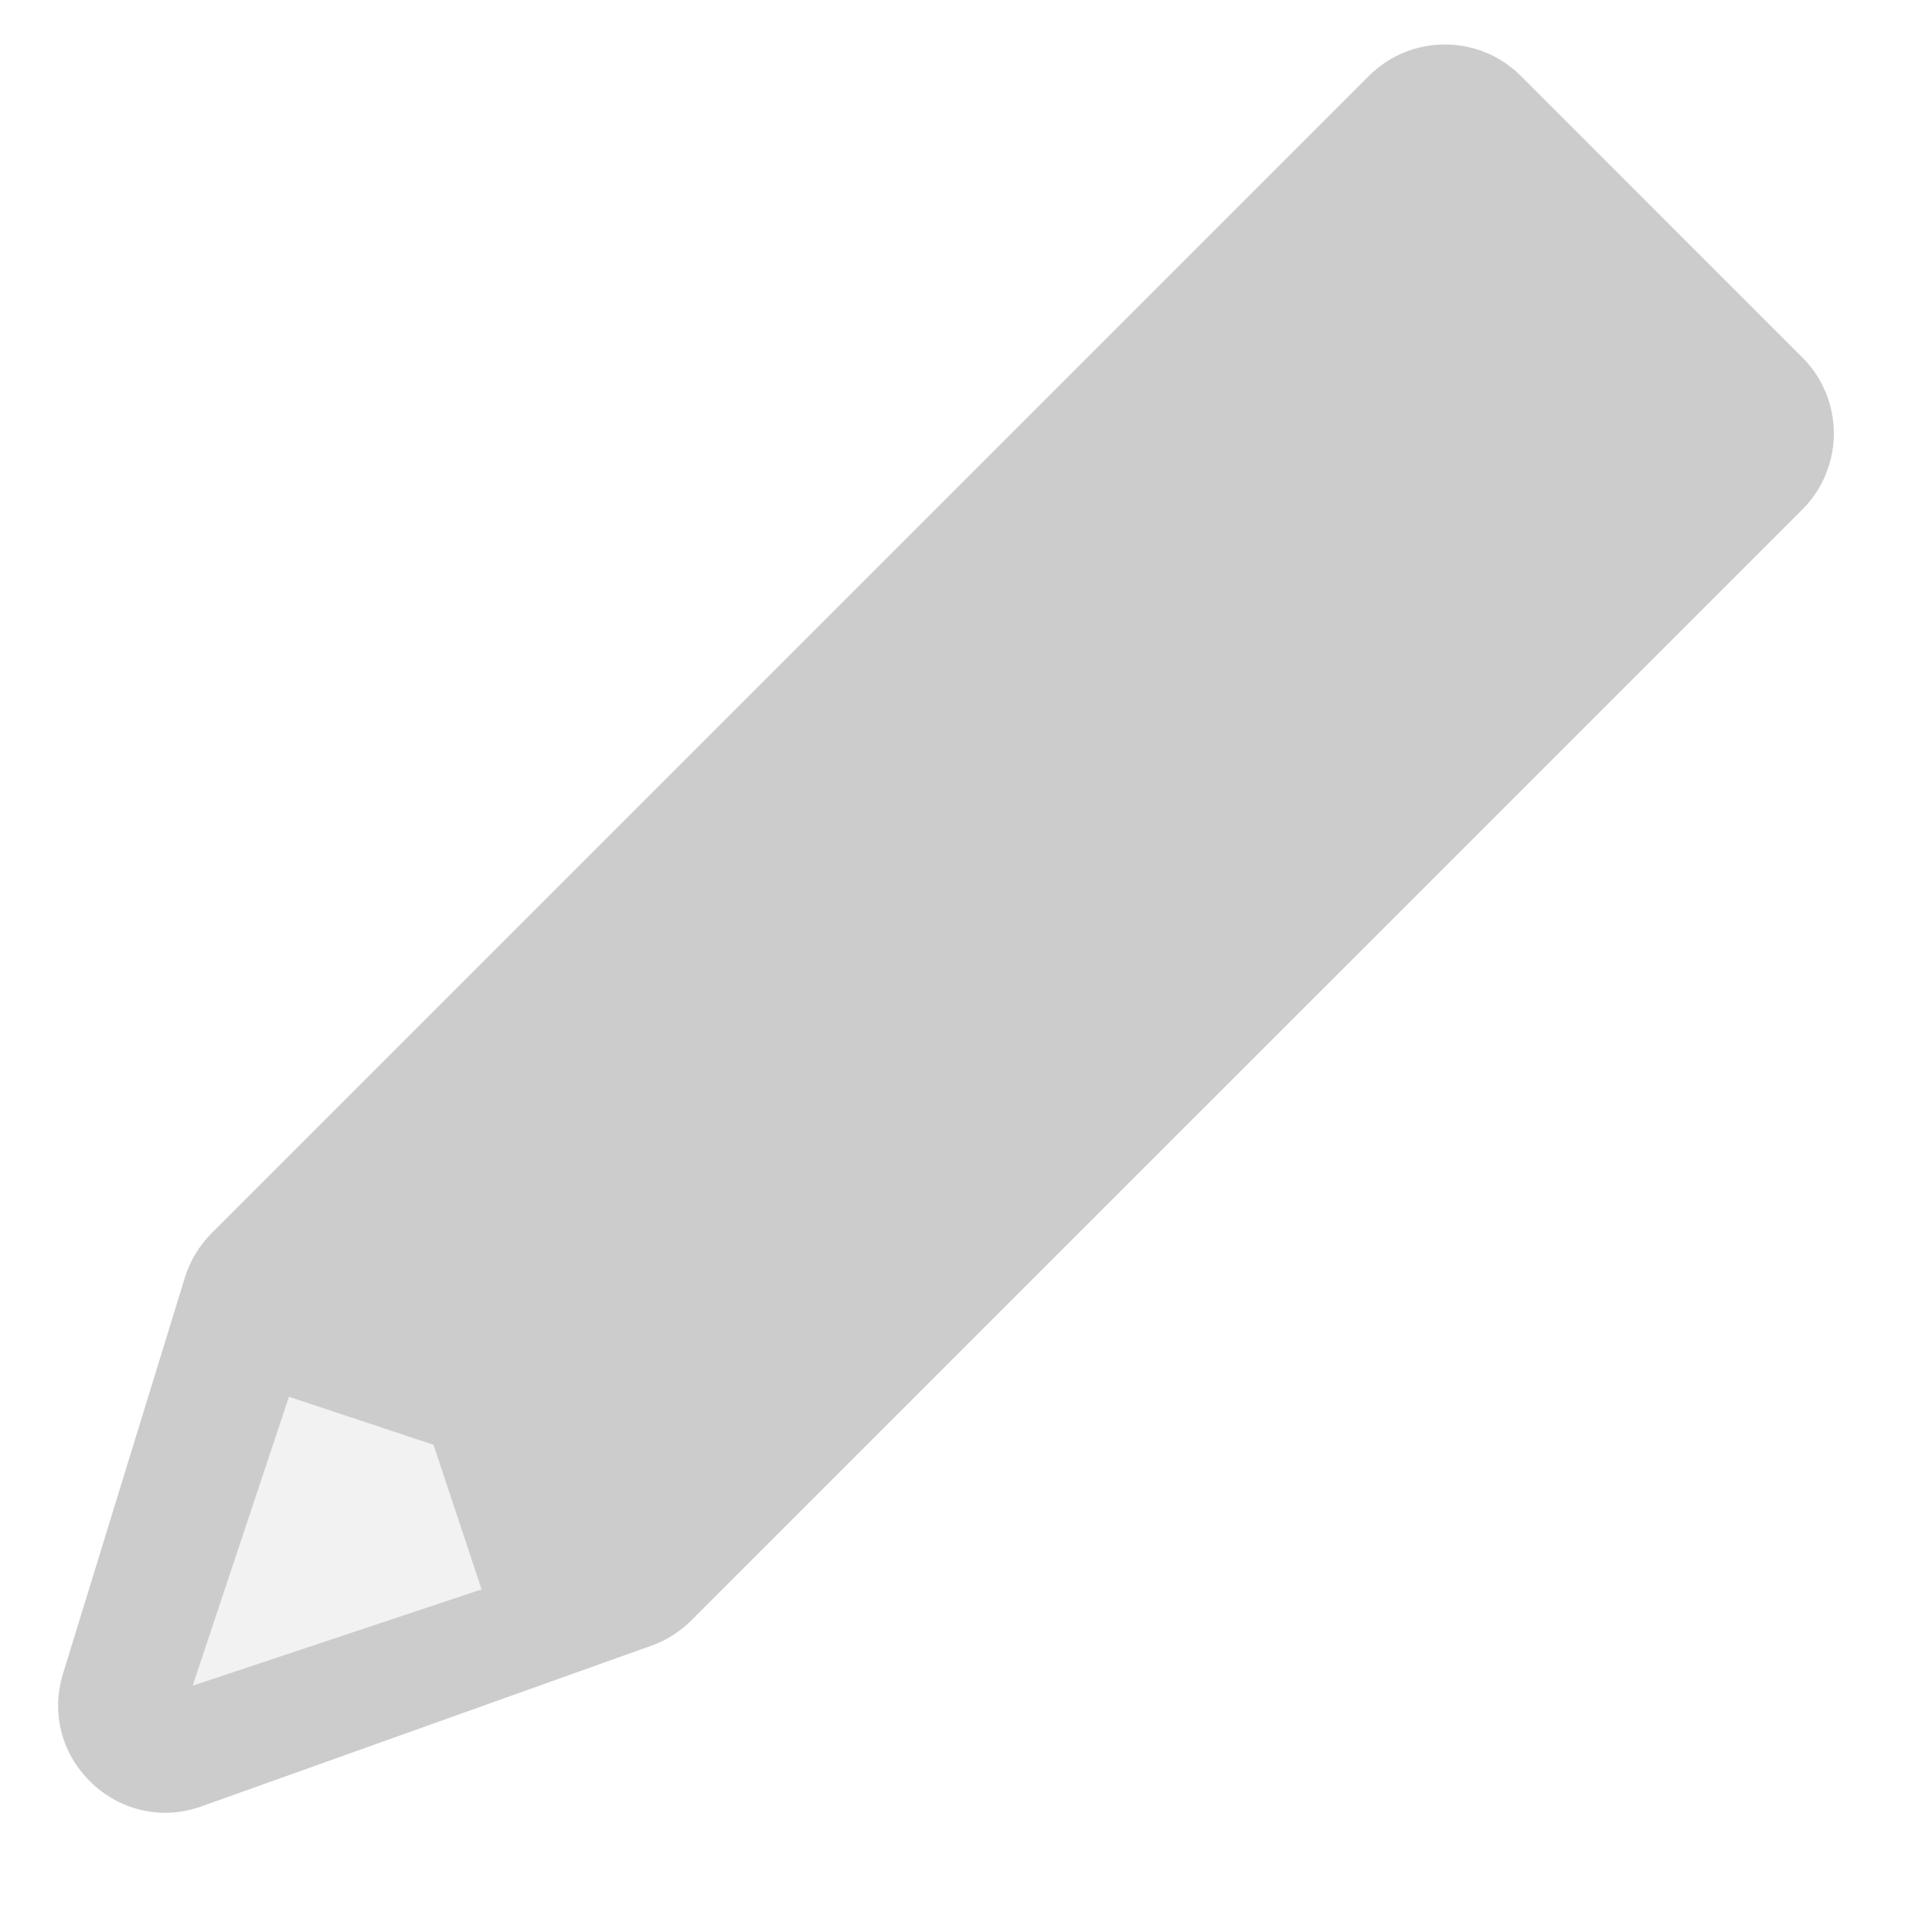
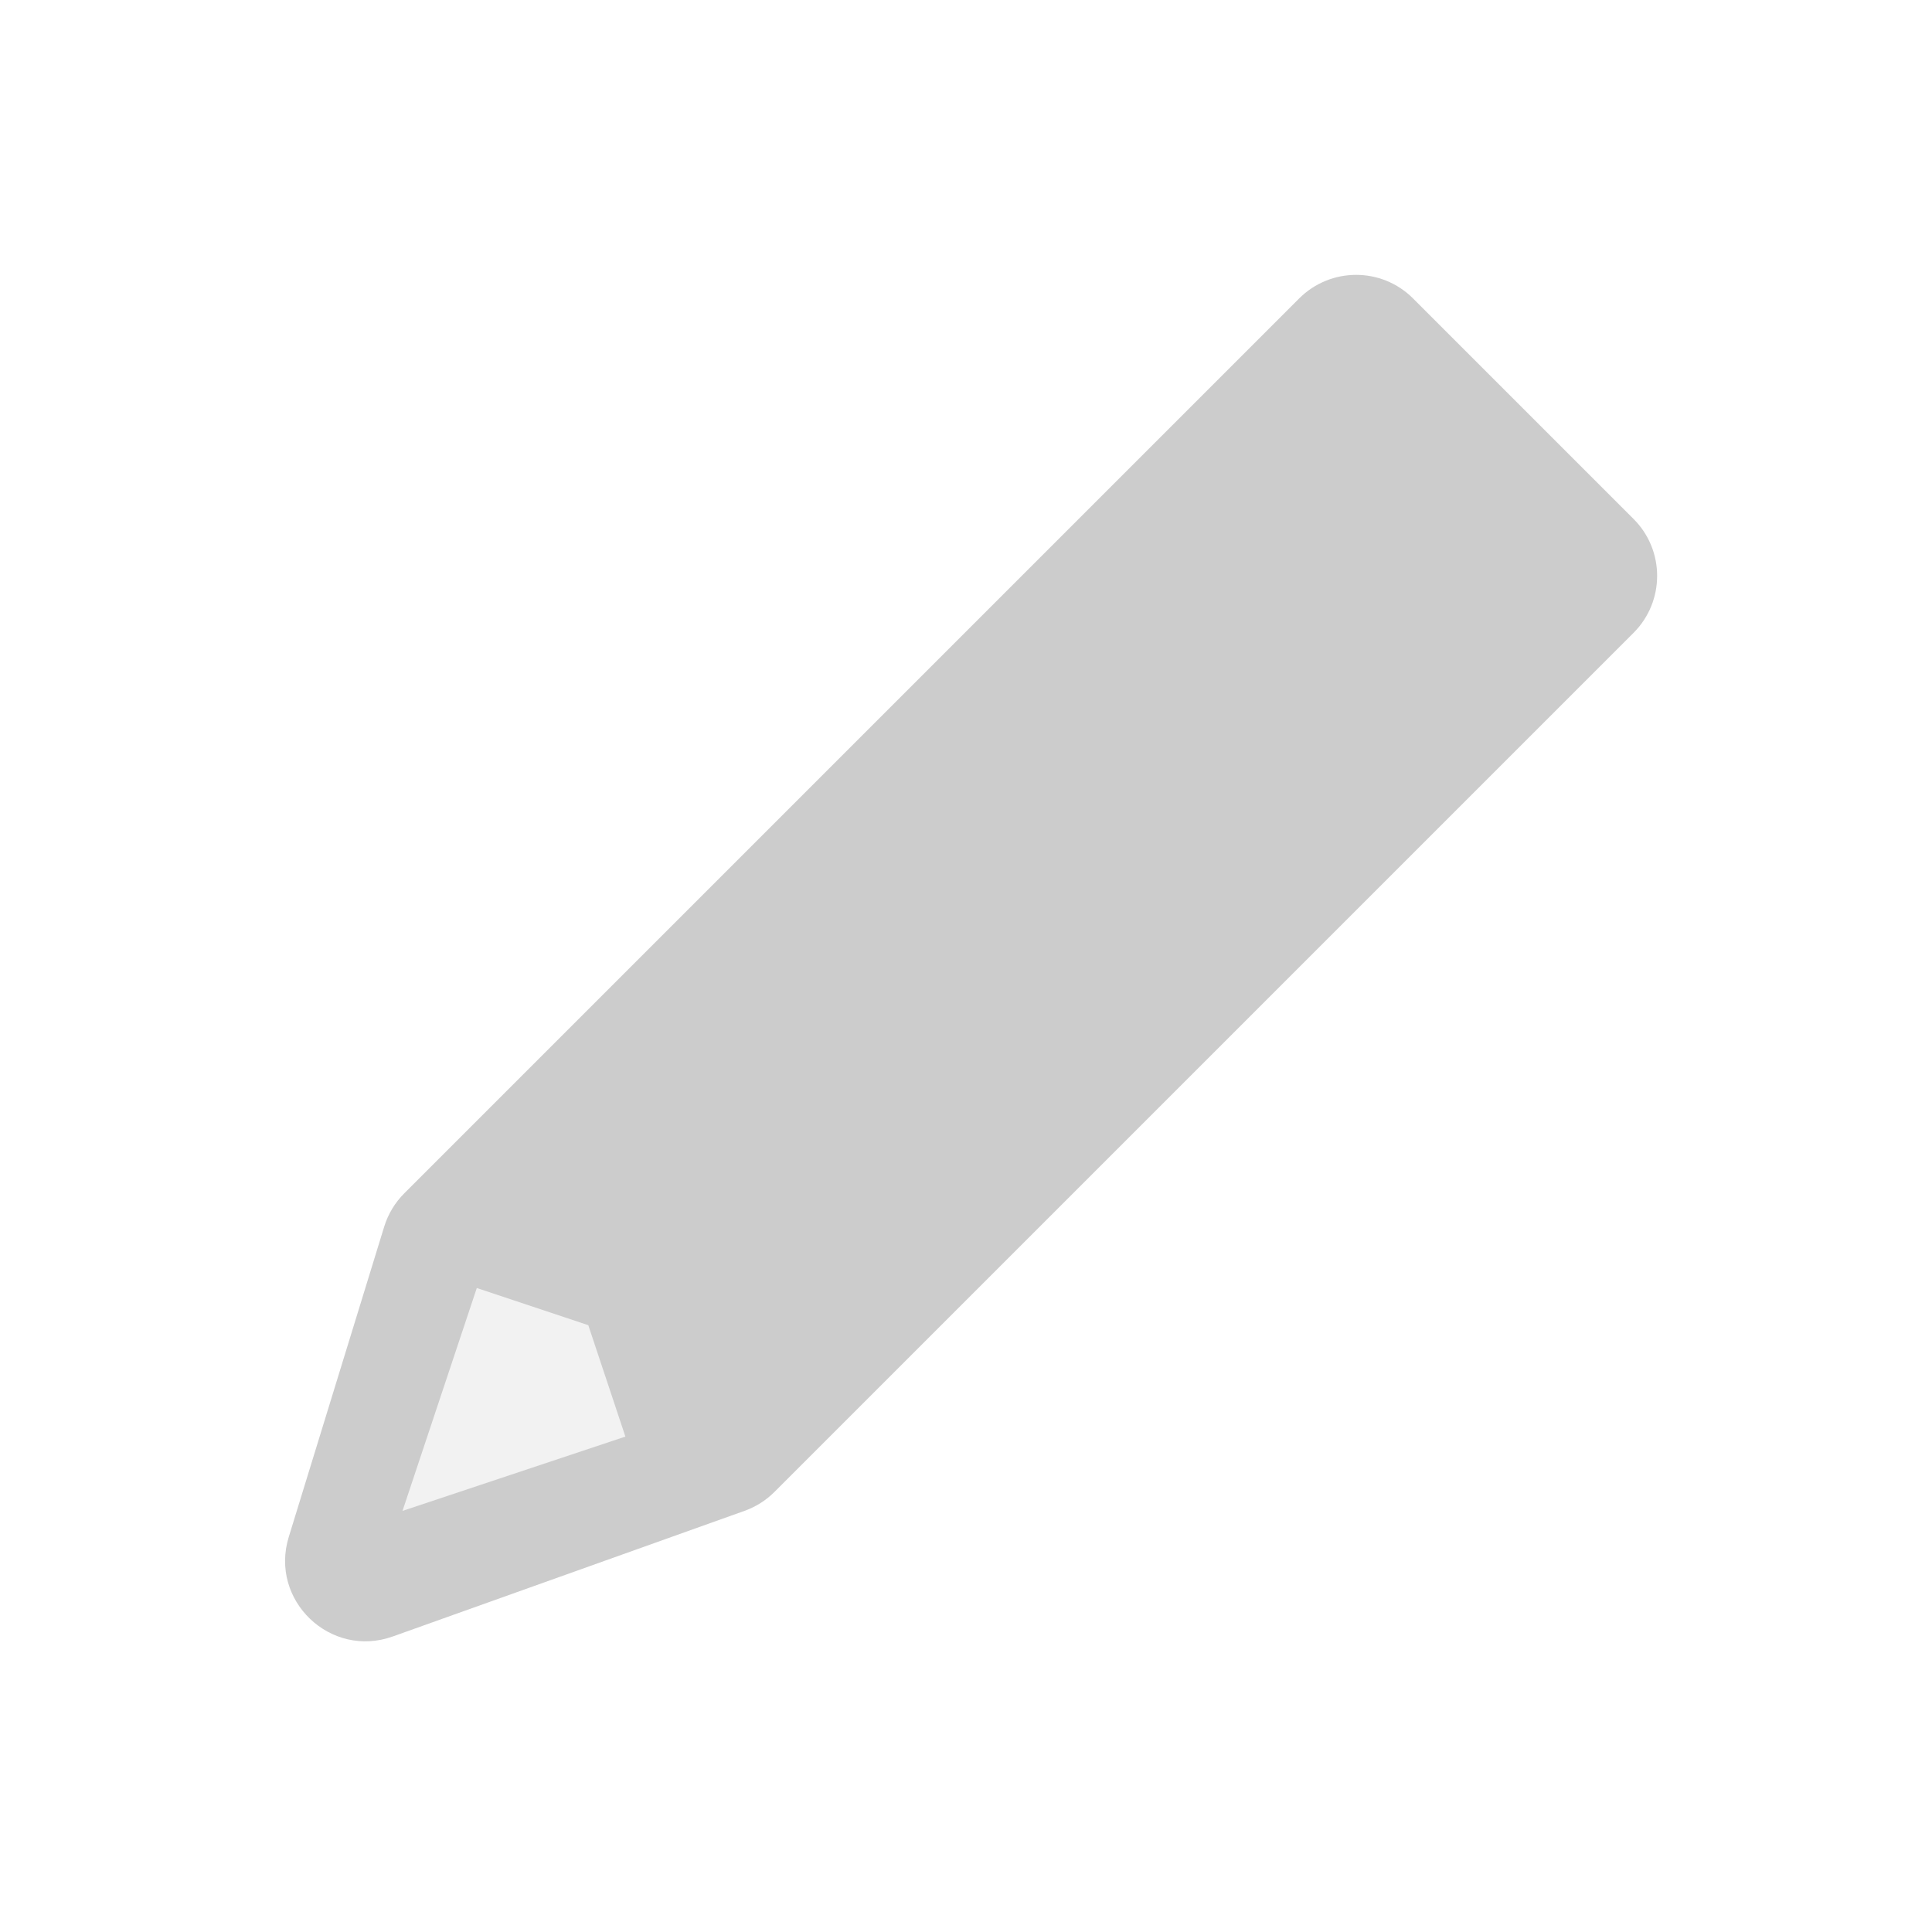
- <svg xmlns="http://www.w3.org/2000/svg" width="18" height="18" viewBox="0 0 18 18" fill="none">
-   <path d="M0.587 15.593L1.722 11.904C1.77 11.748 1.855 11.606 1.97 11.491L12.754 0.707C13.145 0.317 13.778 0.317 14.169 0.707L16.793 3.331C17.183 3.722 17.183 4.355 16.793 4.746L6.441 15.097C6.336 15.202 6.21 15.282 6.07 15.332L1.879 16.829C1.104 17.106 0.345 16.38 0.587 15.593Z" fill="#CCCCCC" />
-   <path d="M1.795 15.705L2.692 13.013L4.039 13.461L4.487 14.808L1.795 15.705Z" fill="#F2F2F2" />
+ <svg xmlns="http://www.w3.org/2000/svg" width="24" height="24" viewBox="0 0 24 24" fill="none">
+   <path d="M3.587 19.093L4.773 15.237C4.821 15.082 4.906 14.94 5.022 14.824L16.139 3.707C16.53 3.317 17.163 3.317 17.553 3.707L20.293 6.447C20.683 6.837 20.683 7.47 20.293 7.861L9.621 18.533C9.516 18.638 9.389 18.718 9.25 18.768L4.879 20.329C4.104 20.606 3.345 19.88 3.587 19.093Z" fill="#CCCCCC" />
+   <path d="M5 18.769L5.923 16L7.308 16.462L7.769 17.846L5 18.769Z" fill="#F2F2F2" />
</svg>
